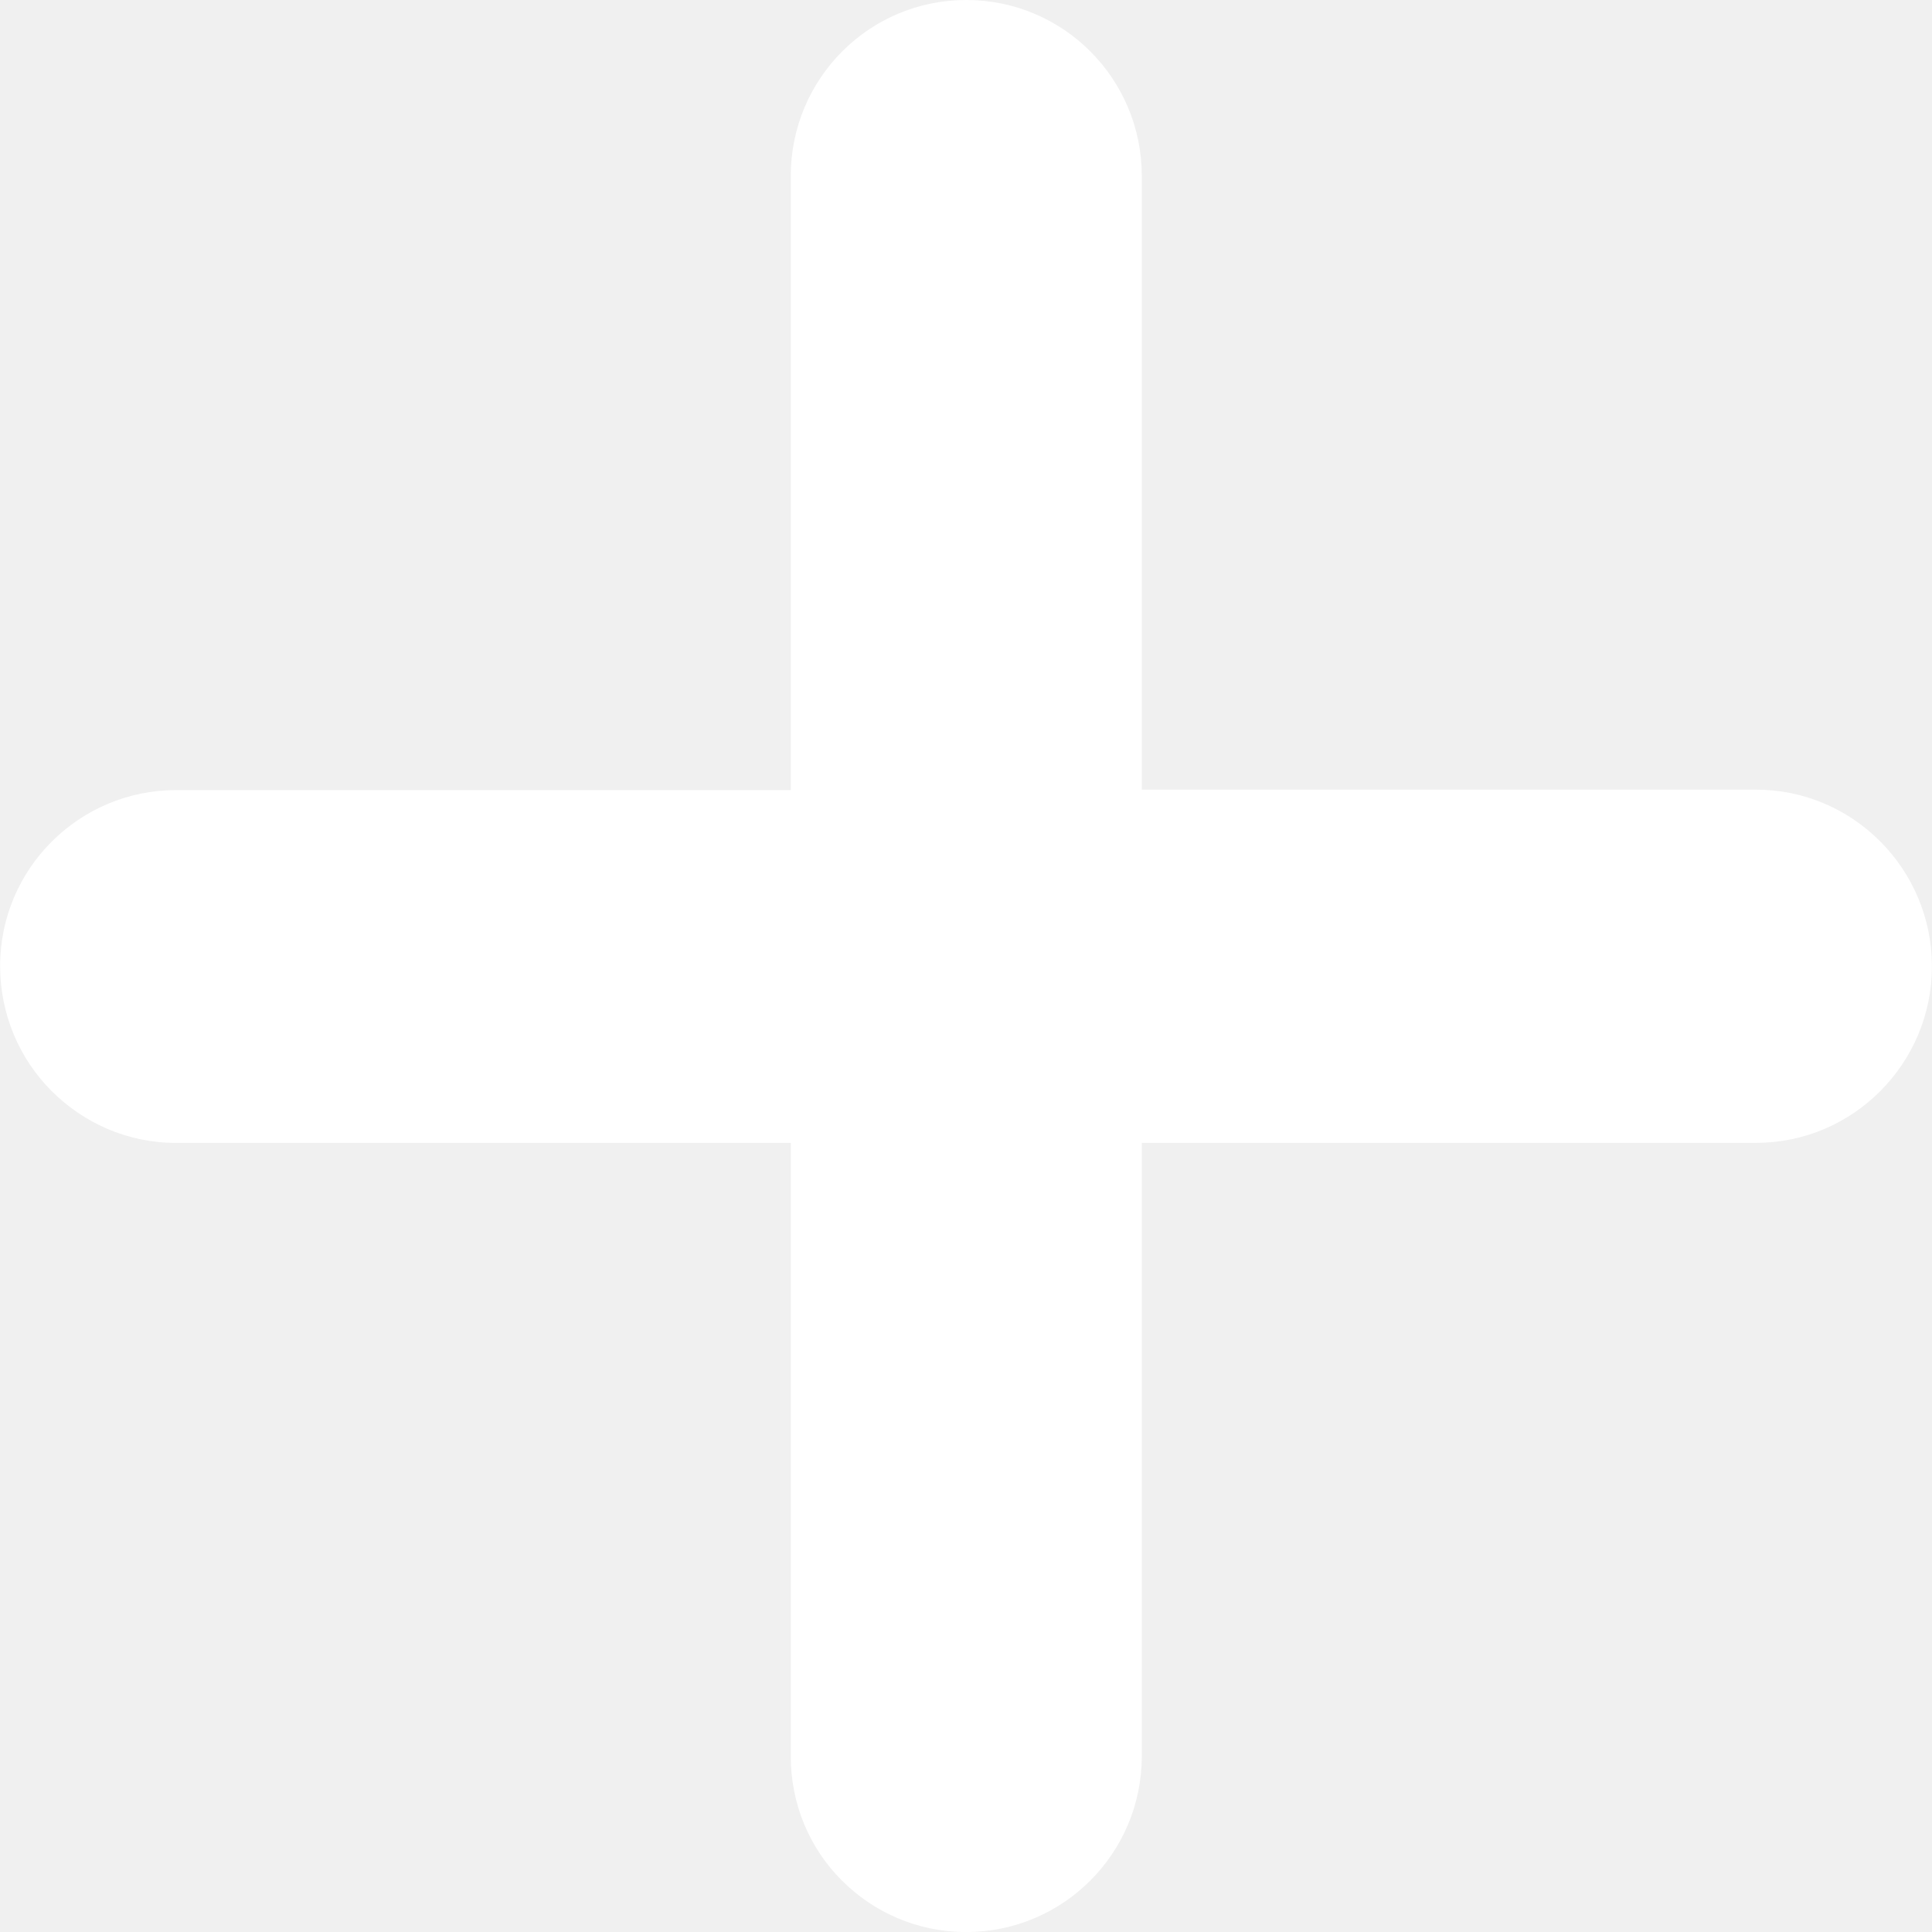
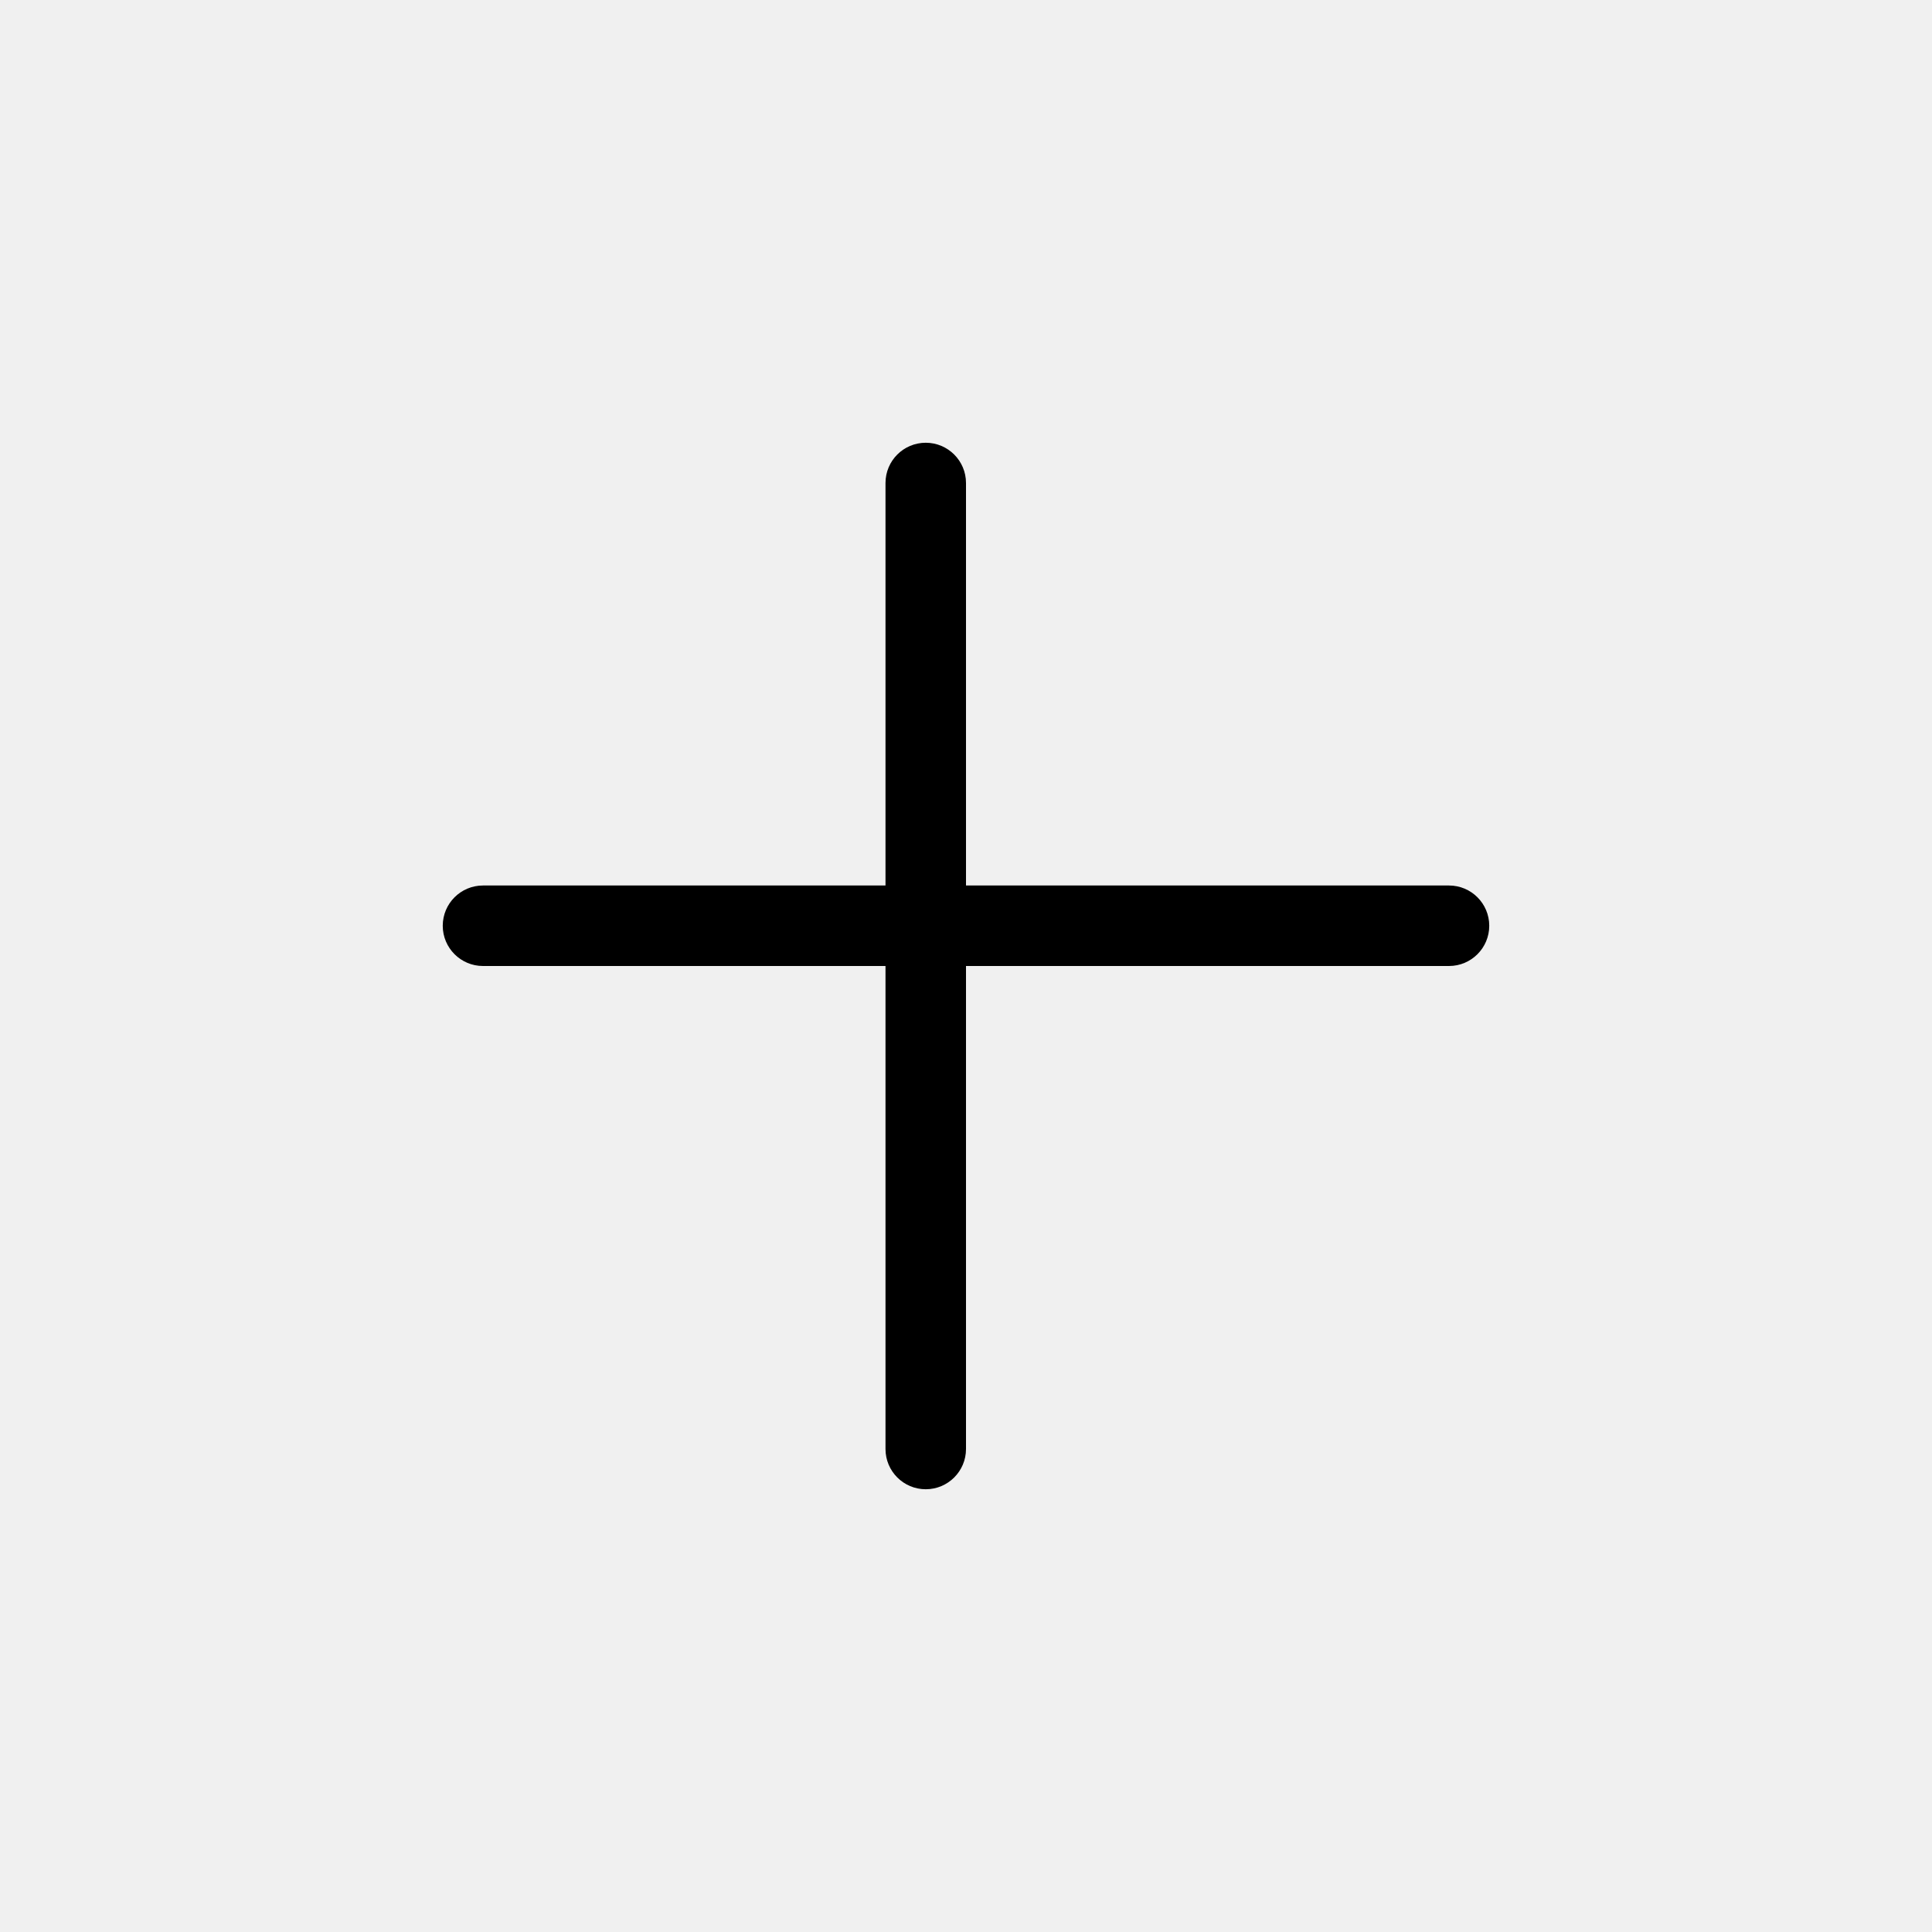
- <svg xmlns="http://www.w3.org/2000/svg" fill="#FFFFFF" version="1.1" id="Capa_1" width="800px" height="800px" viewBox="0 0 45.402 45.402" xml:space="preserve">
-   <g>
-     <path d="M41.267,18.557H26.832V4.134C26.832,1.851,24.99,0,22.707,0c-2.283,0-4.124,1.851-4.124,4.135v14.432H4.141   c-2.283,0-4.139,1.851-4.138,4.135c-0.001,1.141,0.46,2.187,1.207,2.934c0.748,0.749,1.78,1.222,2.92,1.222h14.453V41.27   c0,1.142,0.453,2.176,1.201,2.922c0.748,0.748,1.777,1.211,2.919,1.211c2.282,0,4.129-1.851,4.129-4.133V26.857h14.435   c2.283,0,4.134-1.867,4.133-4.15C45.399,20.425,43.548,18.557,41.267,18.557z" />
-   </g>
+ <svg xmlns="http://www.w3.org/2000/svg" width="50" height="50" viewBox="0 0 24 24">
+   <rect x="5.5" y="11" width="13" height="1" fill="#000000" rx="0.5" />
+   <rect x="11" y="5.5" width="1" height="13" fill="#000000" rx="0.5" />
</svg>
